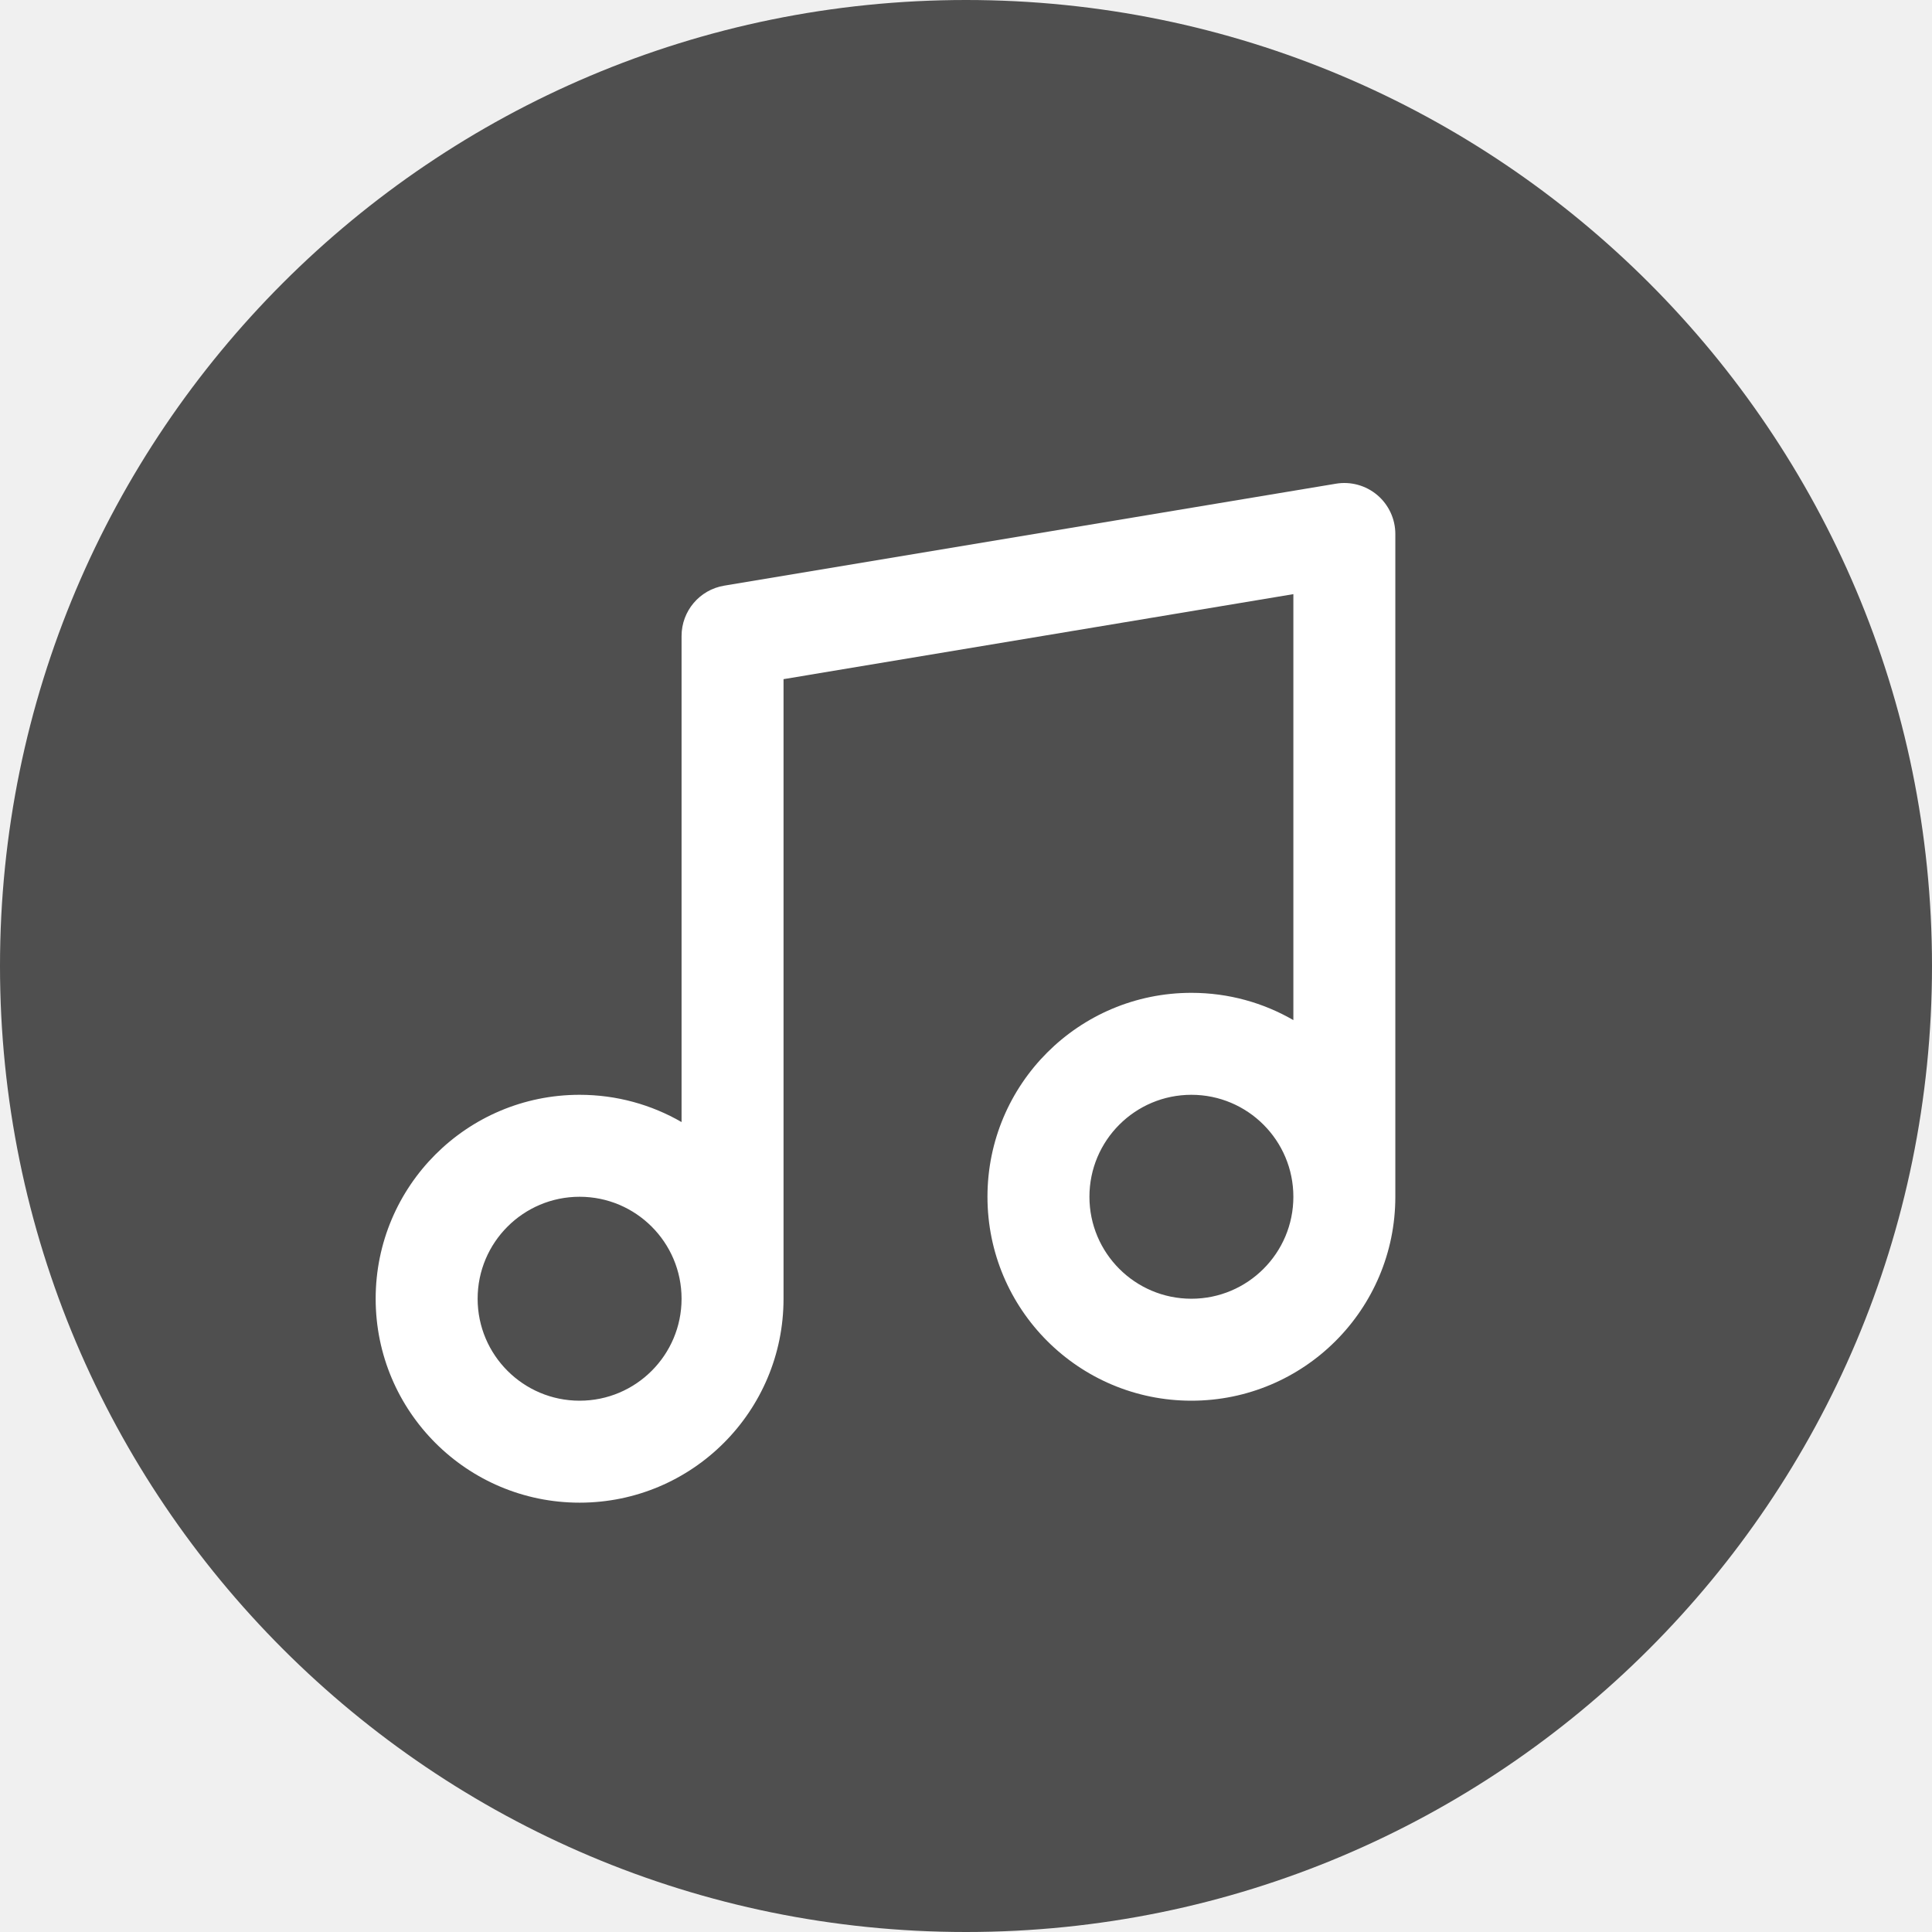
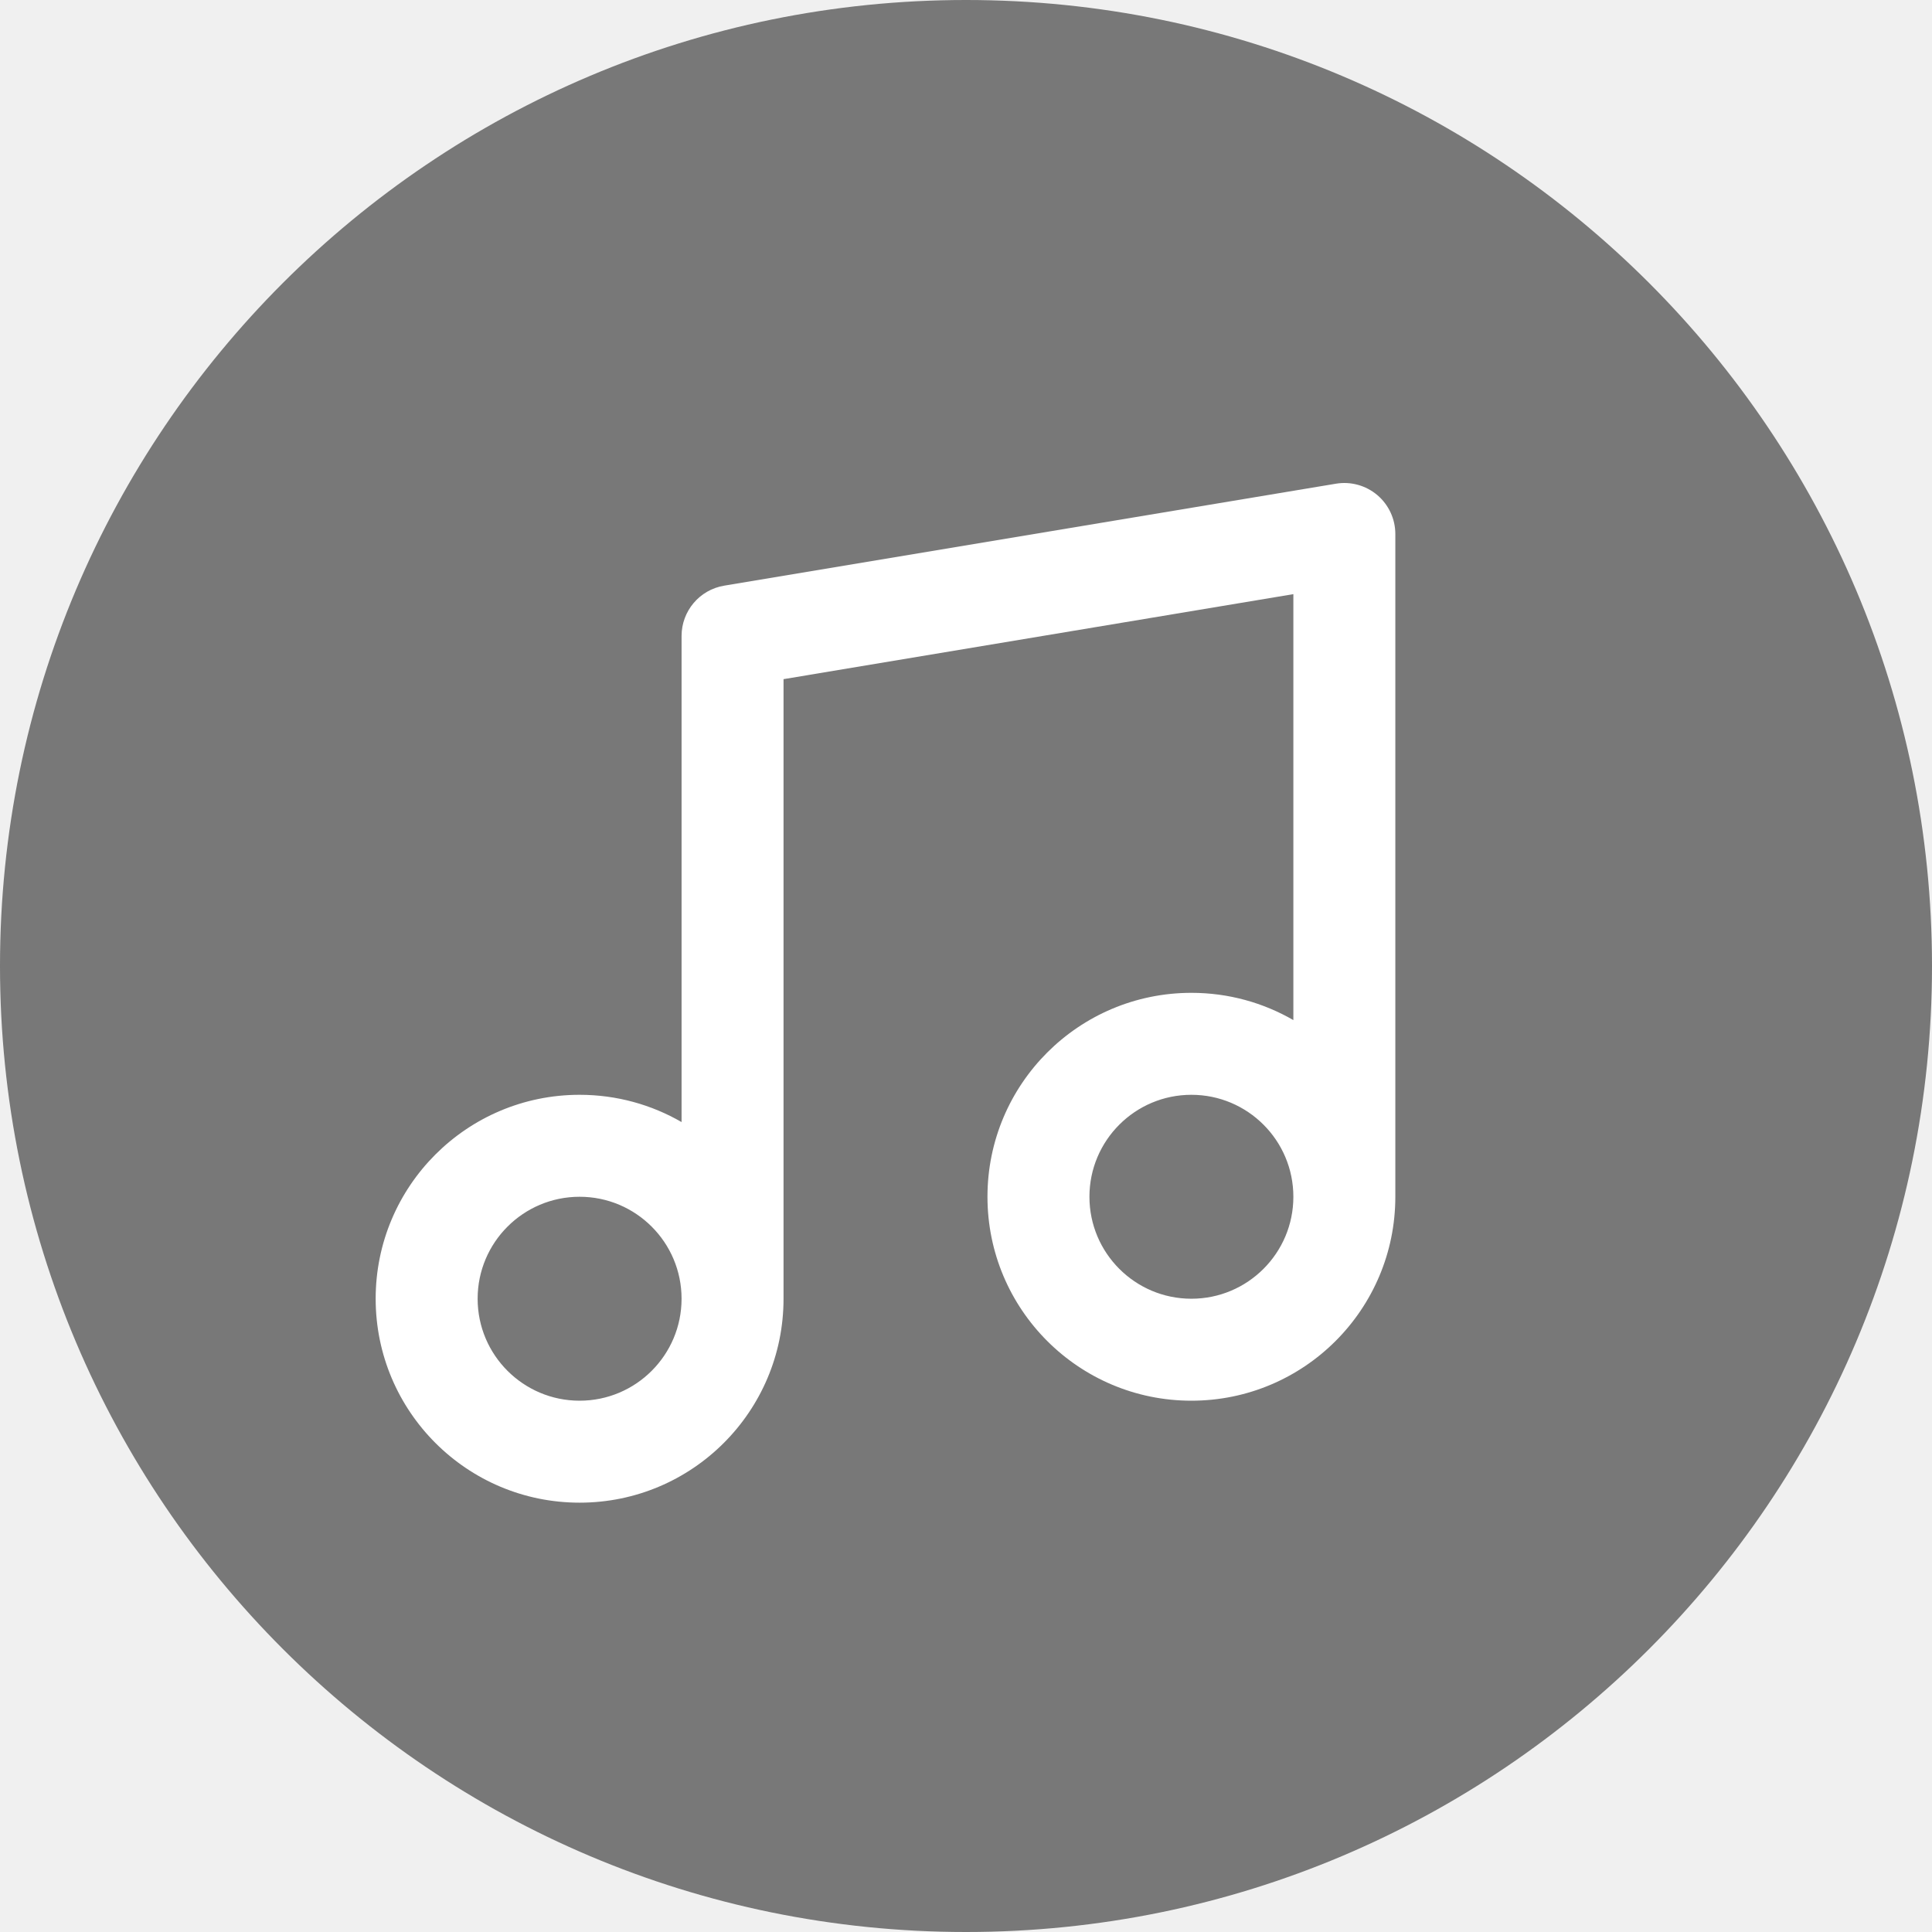
<svg xmlns="http://www.w3.org/2000/svg" width="36" height="36" viewBox="0 0 36 36" fill="none">
-   <rect width="36" height="36" rx="18" fill="black" fill-opacity="0.67" />
+   <rect width="36" height="36" rx="18" fill="black" fill-opacity="0.5" />
  <path fill-rule="evenodd" clip-rule="evenodd" d="M25.664 9.225C25.877 9.406 26 9.671 26 9.95V22.3C26 24.399 24.299 26.1 22.2 26.1C20.101 26.1 18.4 24.399 18.4 22.3C18.4 20.201 20.101 18.5 22.2 18.5C22.892 18.5 23.541 18.685 24.1 19.008V11.071L14.6 12.655V24.2C14.6 26.299 12.899 28 10.8 28C8.701 28 7 26.299 7 24.2C7 22.101 8.701 20.4 10.8 20.4C11.492 20.4 12.141 20.585 12.7 20.908V11.85C12.7 11.386 13.036 10.989 13.494 10.913L24.894 9.013C25.169 8.967 25.451 9.045 25.664 9.225ZM12.7 24.2C12.7 23.151 11.849 22.3 10.8 22.3C9.751 22.3 8.9 23.151 8.9 24.2C8.9 25.249 9.751 26.1 10.8 26.1C11.849 26.1 12.7 25.249 12.7 24.2ZM24.1 22.3C24.1 21.251 23.249 20.4 22.2 20.4C21.151 20.4 20.3 21.251 20.3 22.3C20.3 23.349 21.151 24.2 22.2 24.2C23.249 24.2 24.1 23.349 24.1 22.3Z" fill="white" />
</svg>
